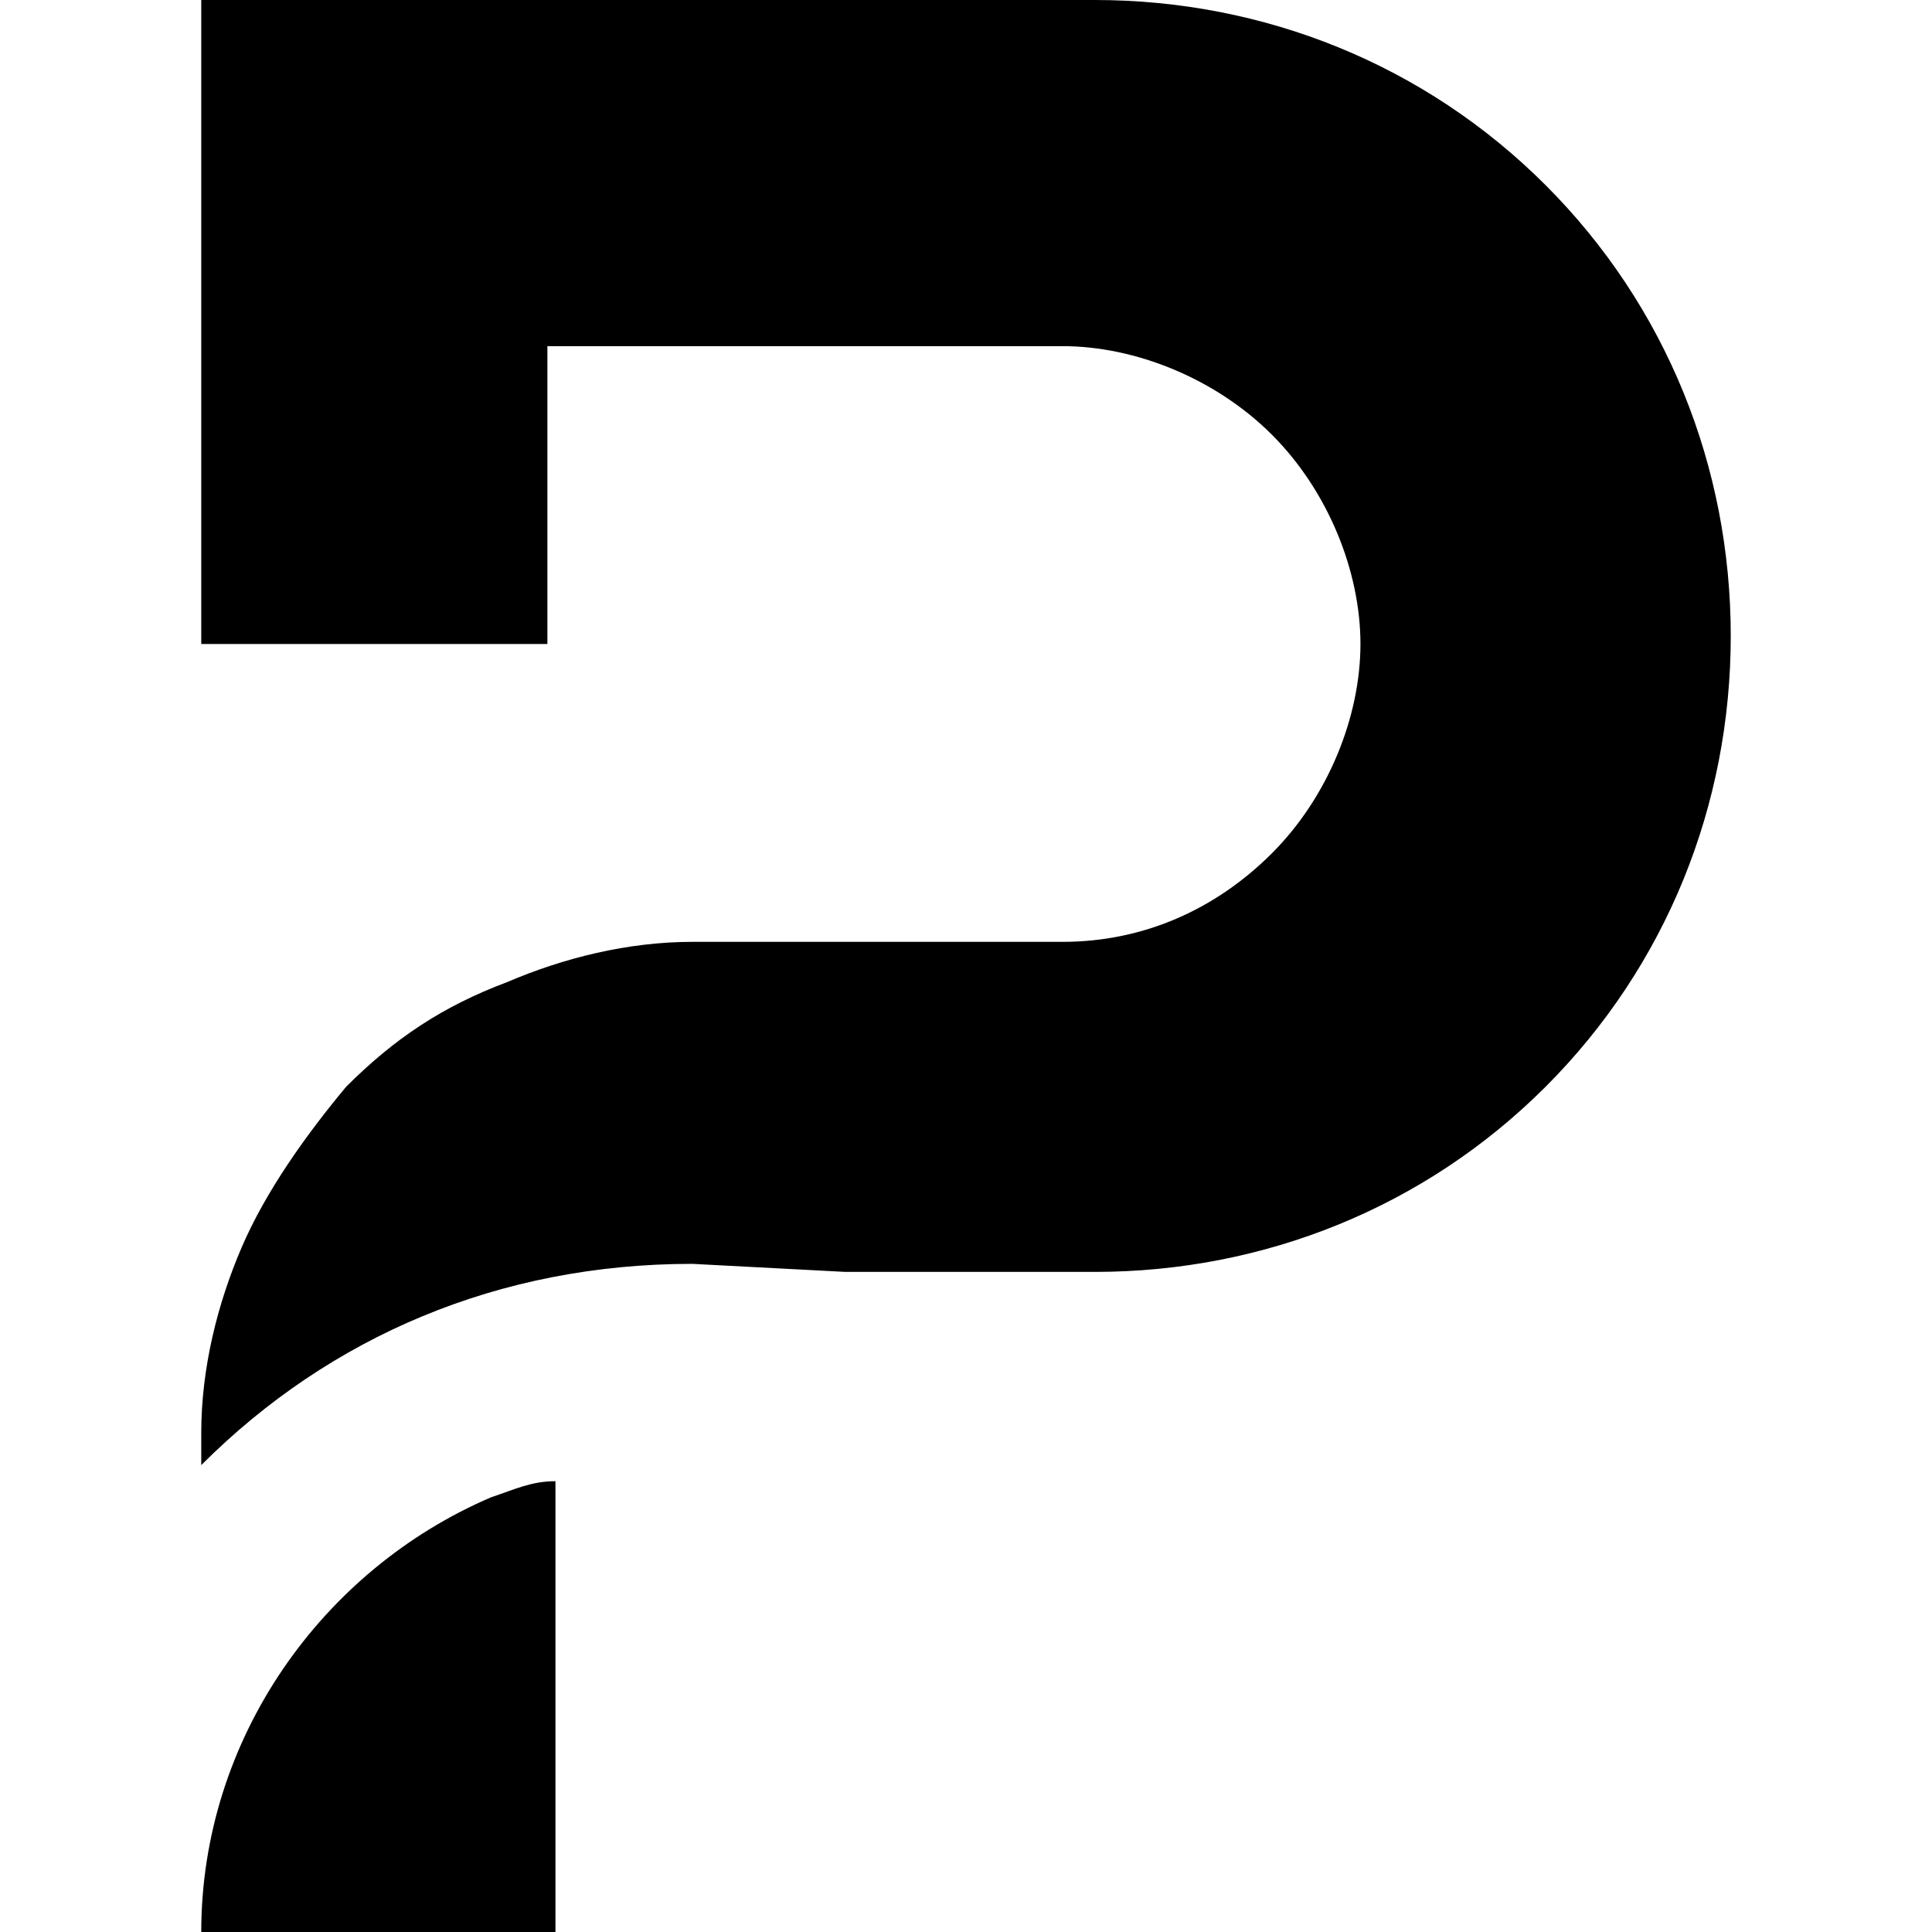
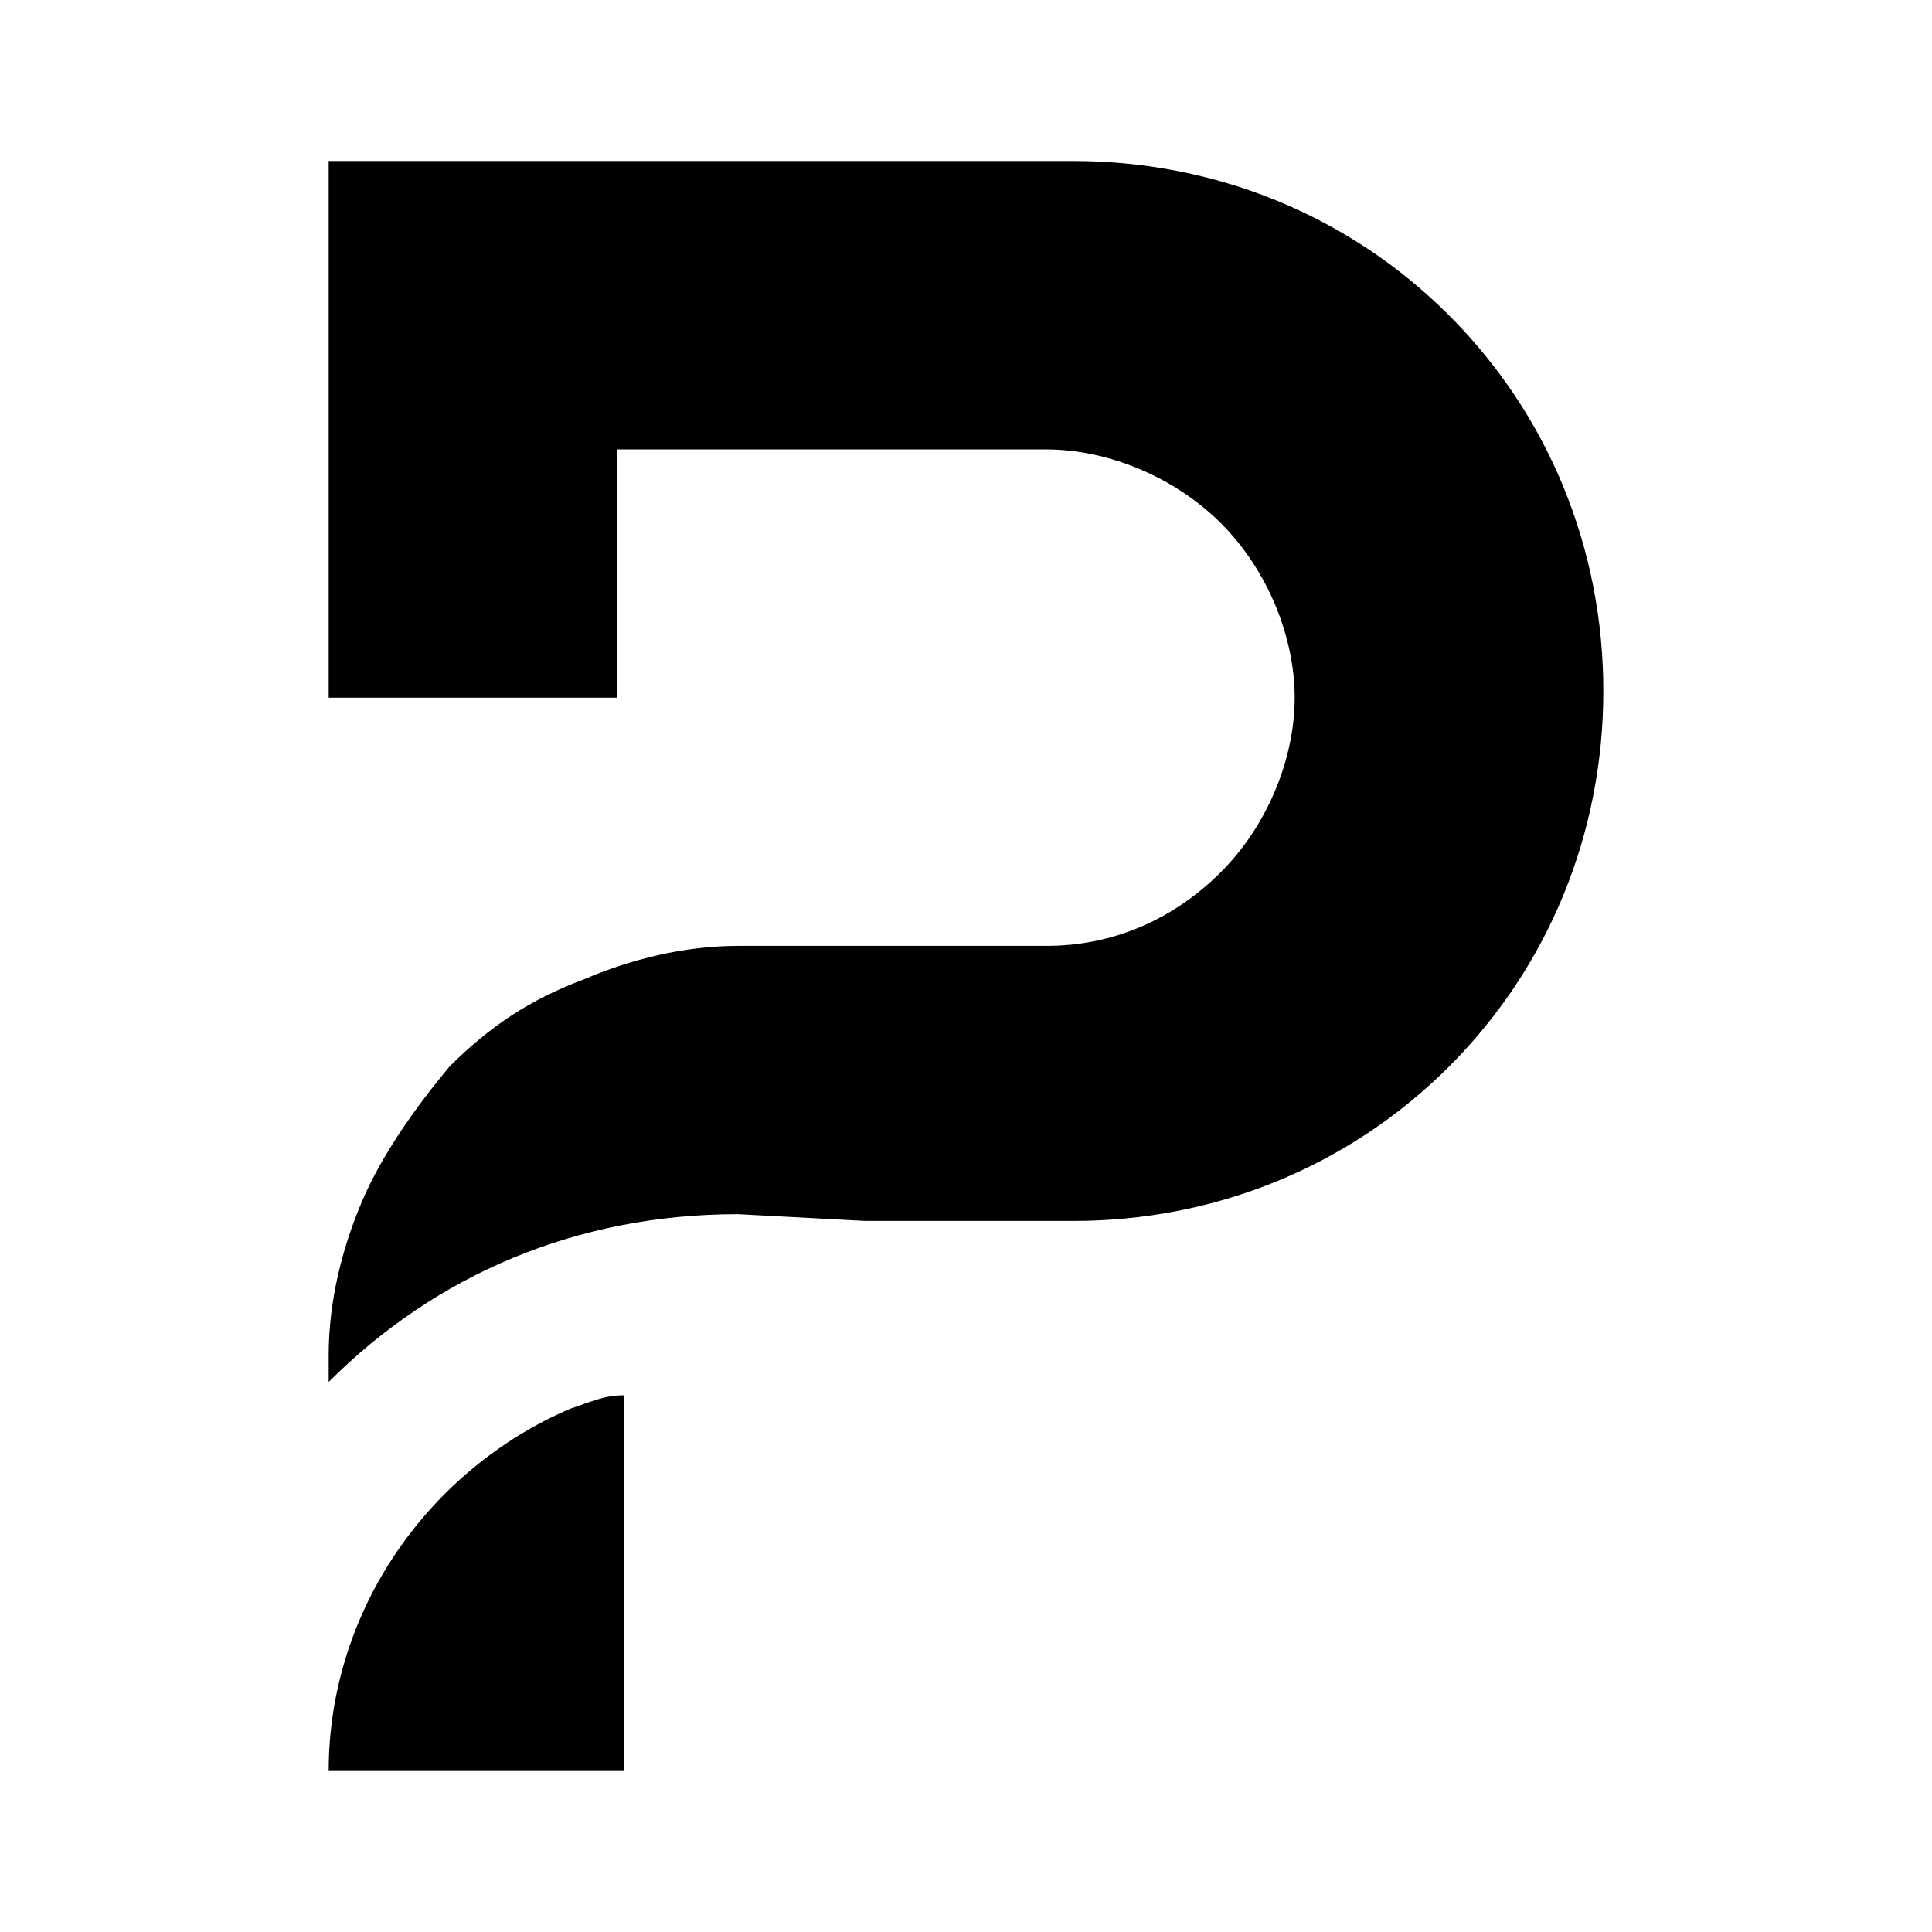
- <svg xmlns="http://www.w3.org/2000/svg" height="24px" viewBox="0 0 475 600" width="24px" fill="currentColor">
-   <path fill-rule="evenodd" clip-rule="evenodd" d="M0 455V445C0 425 5 405 12.5 387.5C20 370 32.5 352.5 45 337.5C60 322.5 75 312.5 95 305C112.5 297.5 132.5 292.5 152.5 292.5H267.5C292.5 292.5 315 282.5 332.5 265C350 247.5 360 222.5 360 200C360 177.5 350 152.5 332.5 135C315 117.5 290 107.5 267.5 107.5H107.5V200H0V0H277.5C330 0 380 20 417.5 57.5C455 95 475 145 475 197.5C475 250 455 300 417.5 337.5C380 375 330 395 277.5 395H200L152.5 392.5C92.5 392.5 40 415 0 455ZM110 460V600H0C0 540 37.5 487.5 90 465C97.5 462.5 102.5 460 110 460Z" />
+ <svg xmlns="http://www.w3.org/2000/svg" width="24" height="24" viewBox="0 0 24 24" fill="currentColor">
+   <path d="M4.083 17.167V16.833C4.083 16.167 4.25 15.5 4.5 14.917C4.75 14.333 5.167 13.75 5.583 13.25C6.083 12.75 6.583 12.417 7.25 12.167C7.833 11.917 8.5 11.75 9.167 11.75H13C13.833 11.75 14.583 11.417 15.167 10.833C15.75 10.25 16.083 9.417 16.083 8.667C16.083 7.917 15.75 7.083 15.167 6.5C14.583 5.917 13.75 5.583 13 5.583H7.667V8.667H4.083V2H13.333C15.083 2 16.75 2.667 18 3.917C19.25 5.167 19.917 6.833 19.917 8.583C19.917 10.333 19.25 12 18 13.25C16.75 14.5 15.083 15.167 13.333 15.167H10.75L9.167 15.083C7.167 15.083 5.417 15.833 4.083 17.167ZM7.75 17.333V22H4.083C4.083 20 5.333 18.25 7.083 17.5C7.333 17.417 7.5 17.333 7.75 17.333Z" />
</svg>
